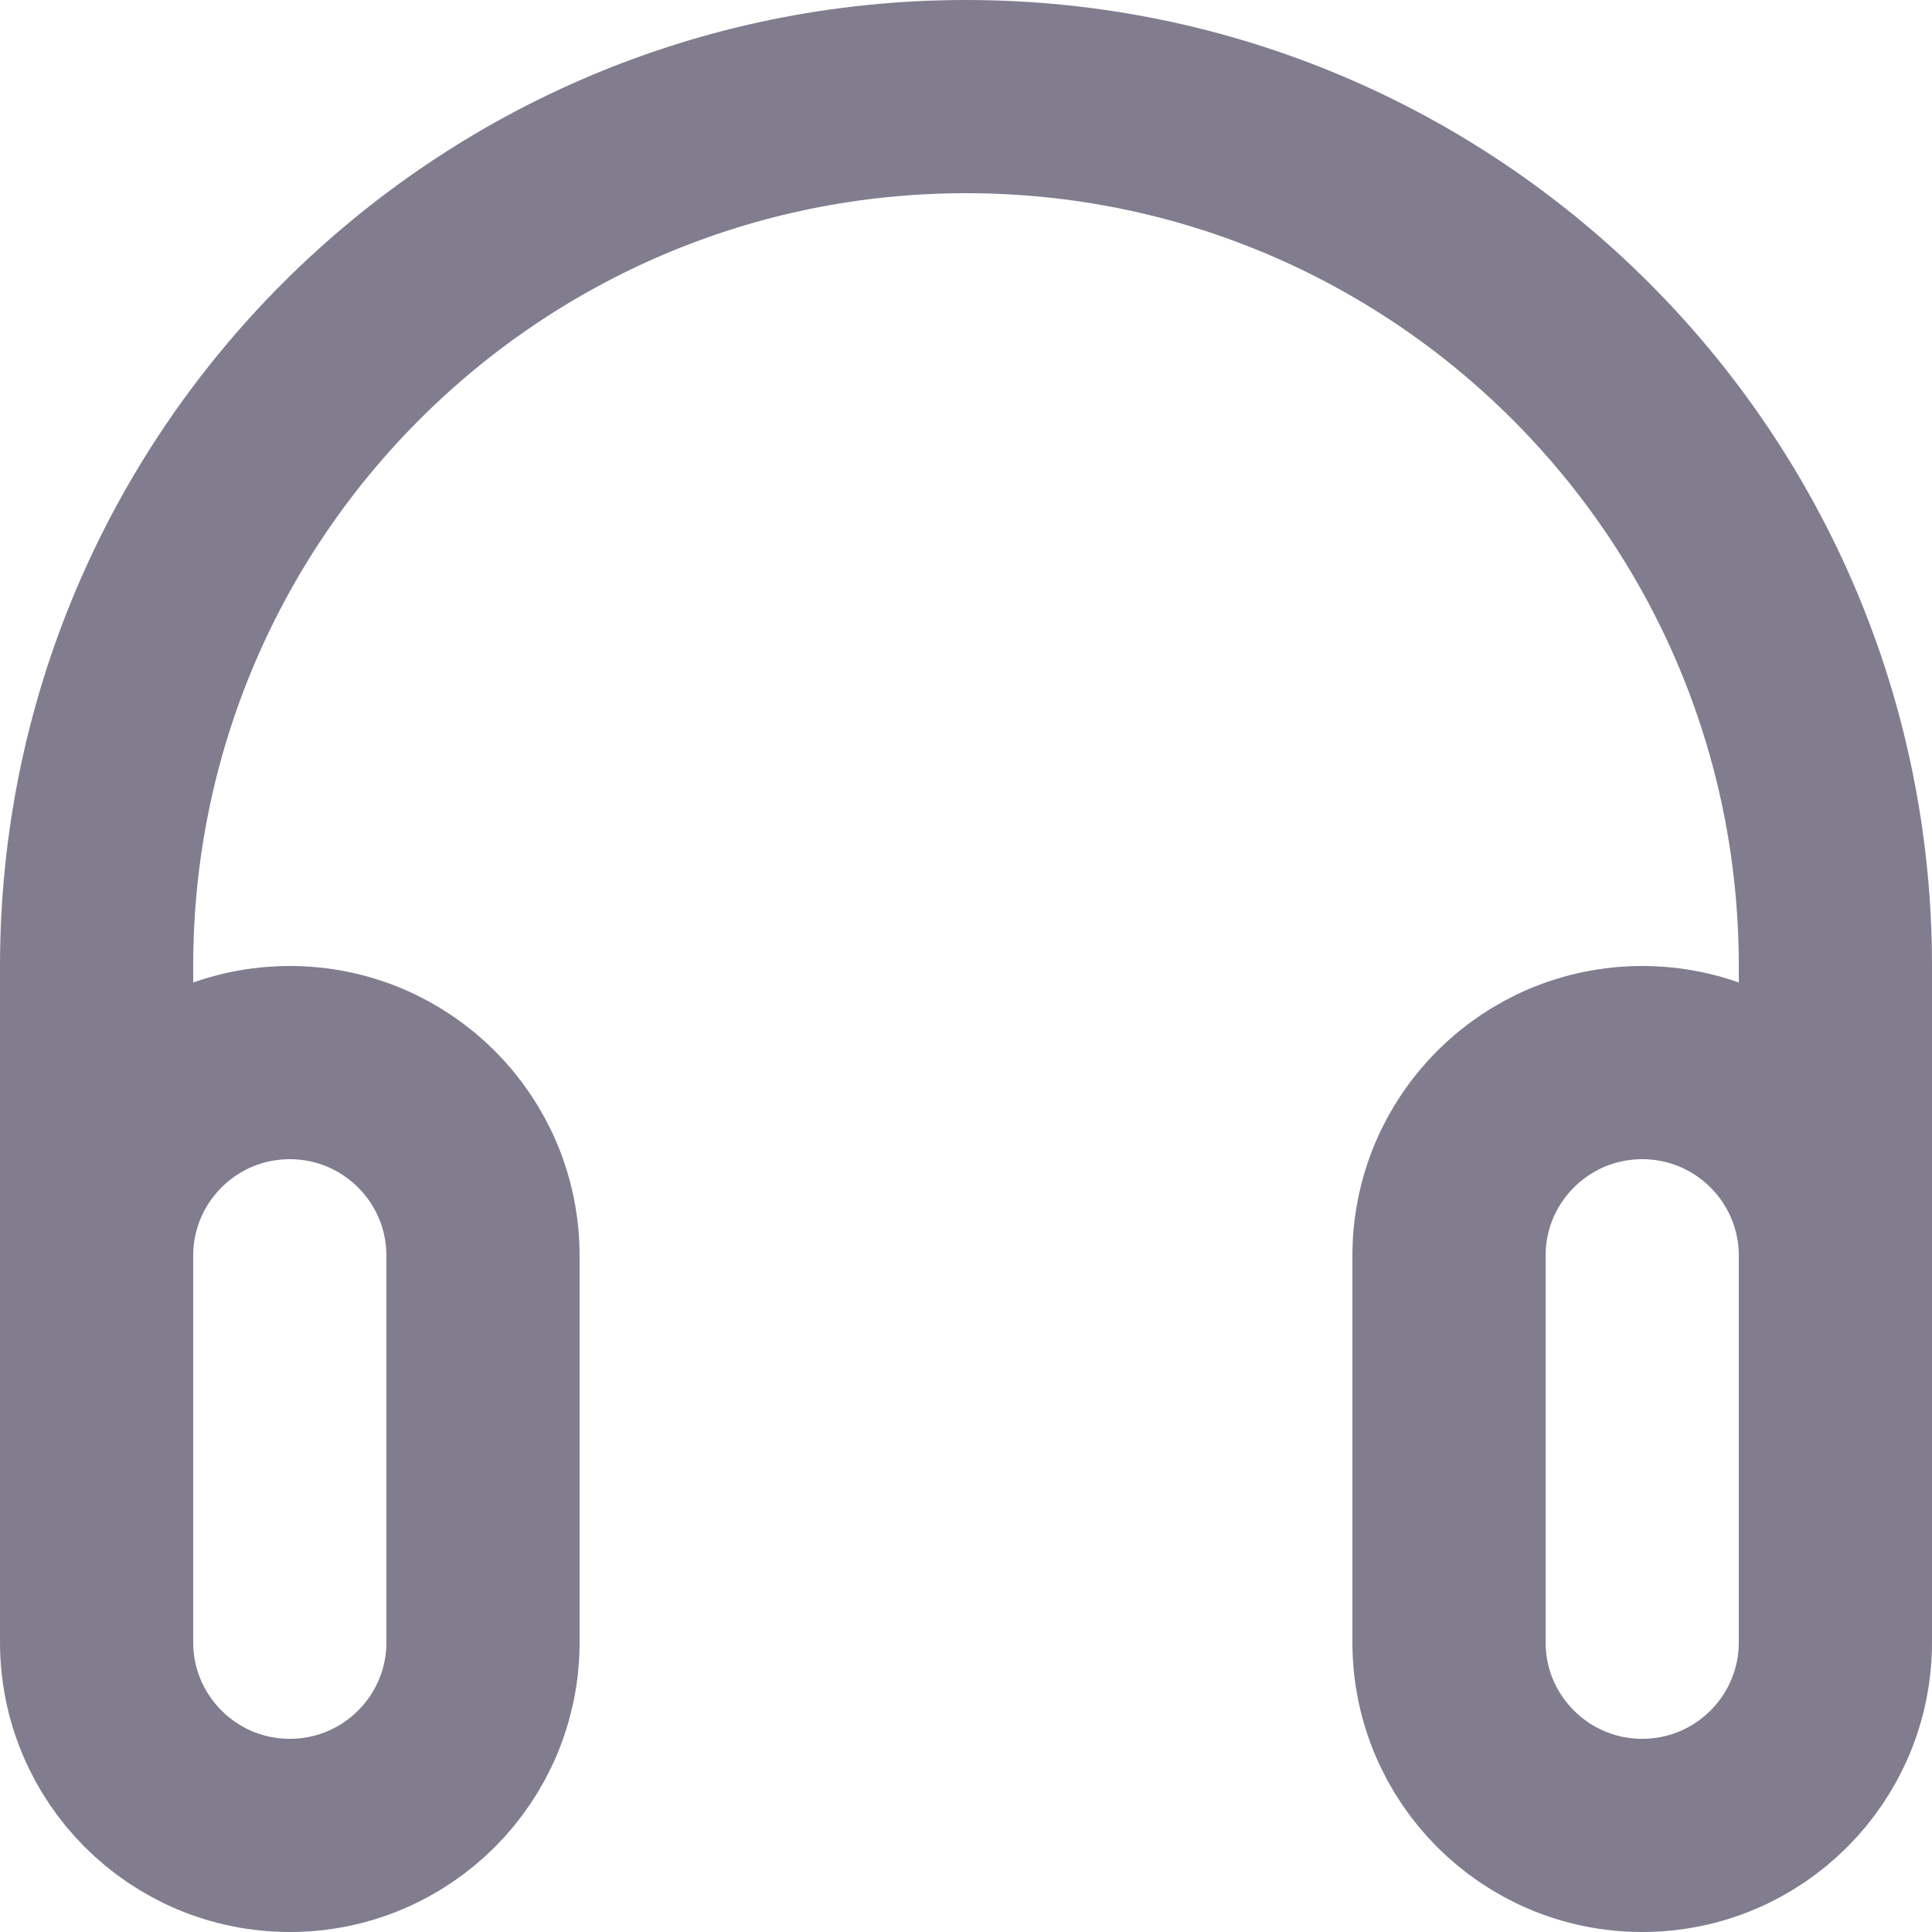
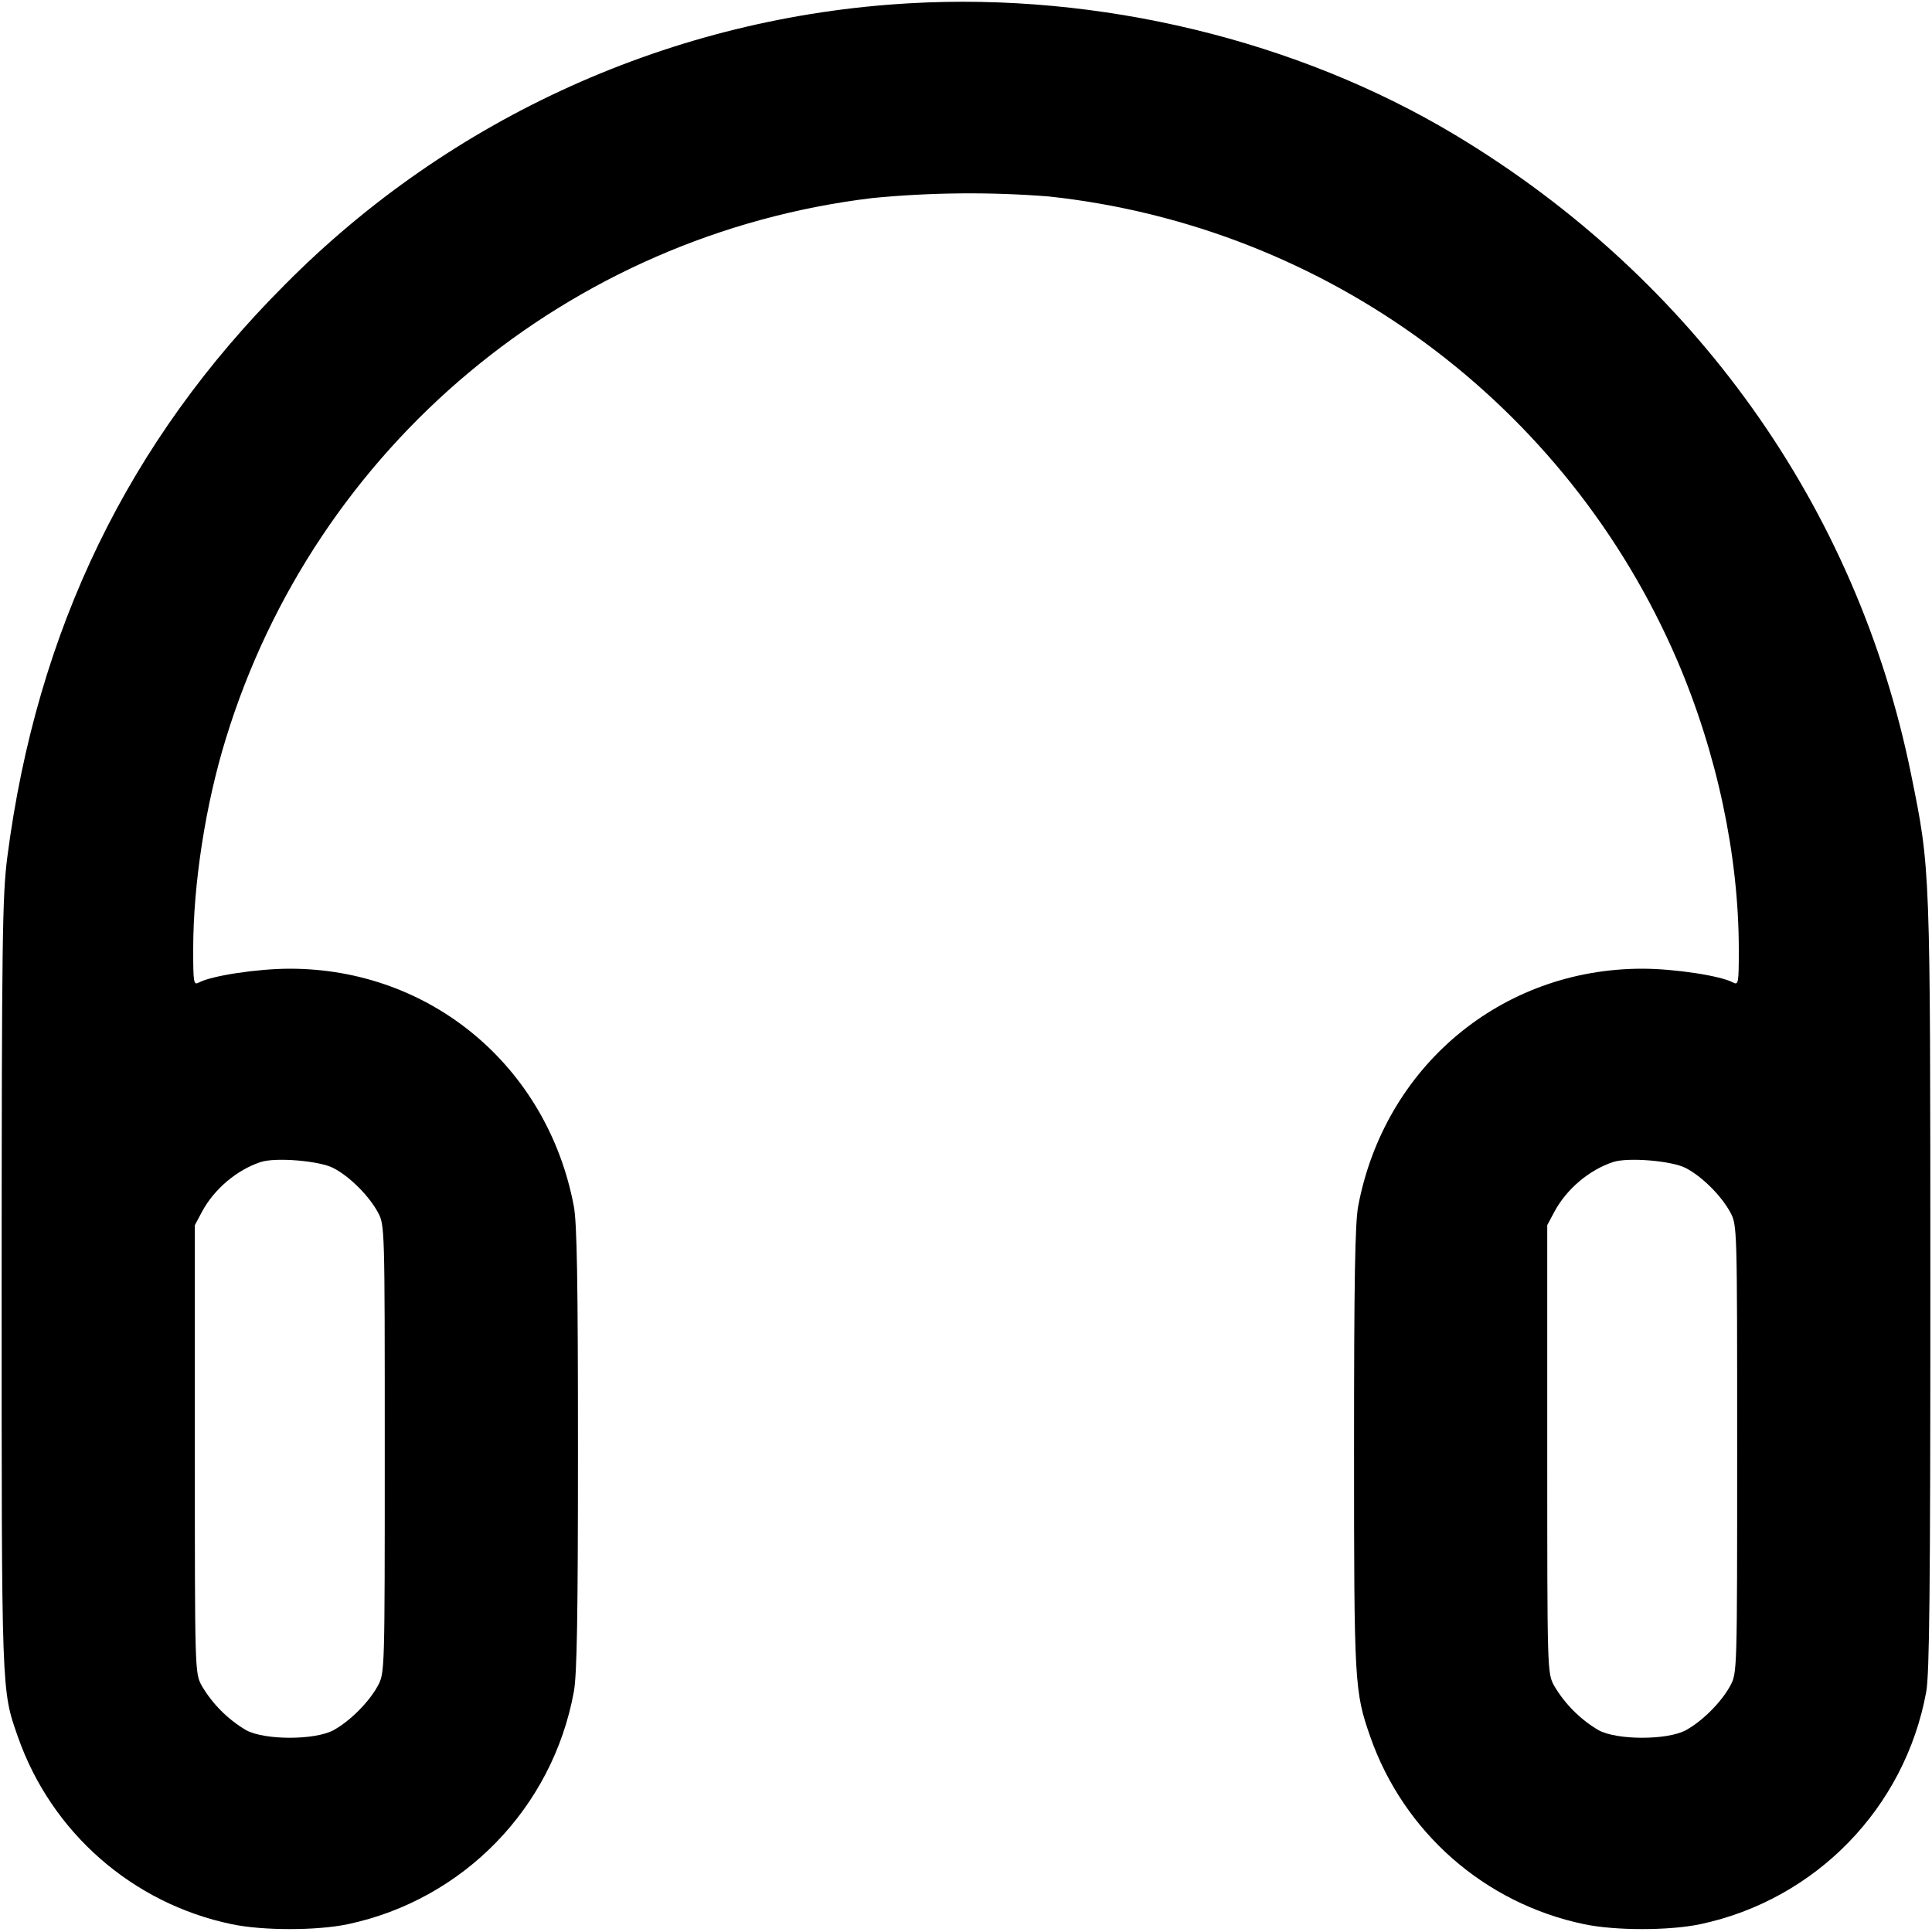
- <svg xmlns="http://www.w3.org/2000/svg" width="20" height="20" viewBox="0 0 20 20" fill="none">
-   <path d="M1 14V10C1 5.029 5.029 1 10 1C14.971 1 19 5.029 19 10V14M3 19C1.895 19 1 18.105 1 17V13C1 11.895 1.895 11 3 11C4.105 11 5 11.895 5 13V17C5 18.105 4.105 19 3 19ZM17 19C15.895 19 15 18.105 15 17V13C15 11.895 15.895 11 17 11C18.105 11 19 11.895 19 13V17C19 18.105 18.105 19 17 19Z" stroke="#817D8F" stroke-width="2" stroke-linejoin="round" />
+ <svg xmlns="http://www.w3.org/2000/svg" width="20" height="20" fill="none">
+   <path d="M9.414.034a9.887 9.887 0 0 0-6.466 2.914C1.329 4.567.38 6.524.076 8.87c-.052.402-.058.845-.059 4.43 0 4.264-.003 4.188.168 4.679a2.992 2.992 0 0 0 2.213 1.94c.323.068.881.068 1.204 0a3.014 3.014 0 0 0 2.338-2.404c.033-.177.043-.768.043-2.515s-.01-2.338-.043-2.515c-.274-1.446-1.483-2.457-2.94-2.457-.332 0-.81.072-.941.143-.055.029-.059.005-.059-.345 0-.675.127-1.495.337-2.176a8 8 0 0 1 6.696-5.6 10.431 10.431 0 0 1 1.827-.016 8.015 8.015 0 0 1 6.502 4.801c.412.961.638 2.023.638 2.998 0 .343-.004.367-.059.338-.131-.071-.609-.143-.941-.143-1.457 0-2.666 1.011-2.94 2.457-.033.177-.043.768-.043 2.515 0 2.437.004 2.507.168 2.979a2.992 2.992 0 0 0 2.213 1.94c.323.068.881.068 1.204 0a3.014 3.014 0 0 0 2.338-2.404c.034-.183.043-1.061.043-4.215-.001-4.344.001-4.297-.199-5.282-.56-2.767-2.248-5.135-4.717-6.619C13.431.416 11.38-.079 9.414.034M3.45 12.091c.169.087.369.287.462.459.071.133.071.142.071 2.45 0 2.308 0 2.317-.071 2.45-.092.171-.292.37-.462.462-.193.103-.707.103-.9 0a1.303 1.303 0 0 1-.462-.462c-.071-.133-.071-.142-.071-2.45v-2.317l.074-.139c.125-.234.361-.434.609-.515.154-.05.605-.013.75.062m14 0c.169.087.369.287.462.459.071.133.071.142.071 2.45 0 2.308 0 2.317-.071 2.45-.092.171-.292.37-.462.462-.193.103-.707.103-.9 0a1.303 1.303 0 0 1-.462-.462c-.071-.133-.071-.142-.071-2.45v-2.317l.074-.139c.125-.234.361-.434.609-.515.154-.05.605-.013.75.062" fill-rule="evenodd" fill="#000" />
</svg>
